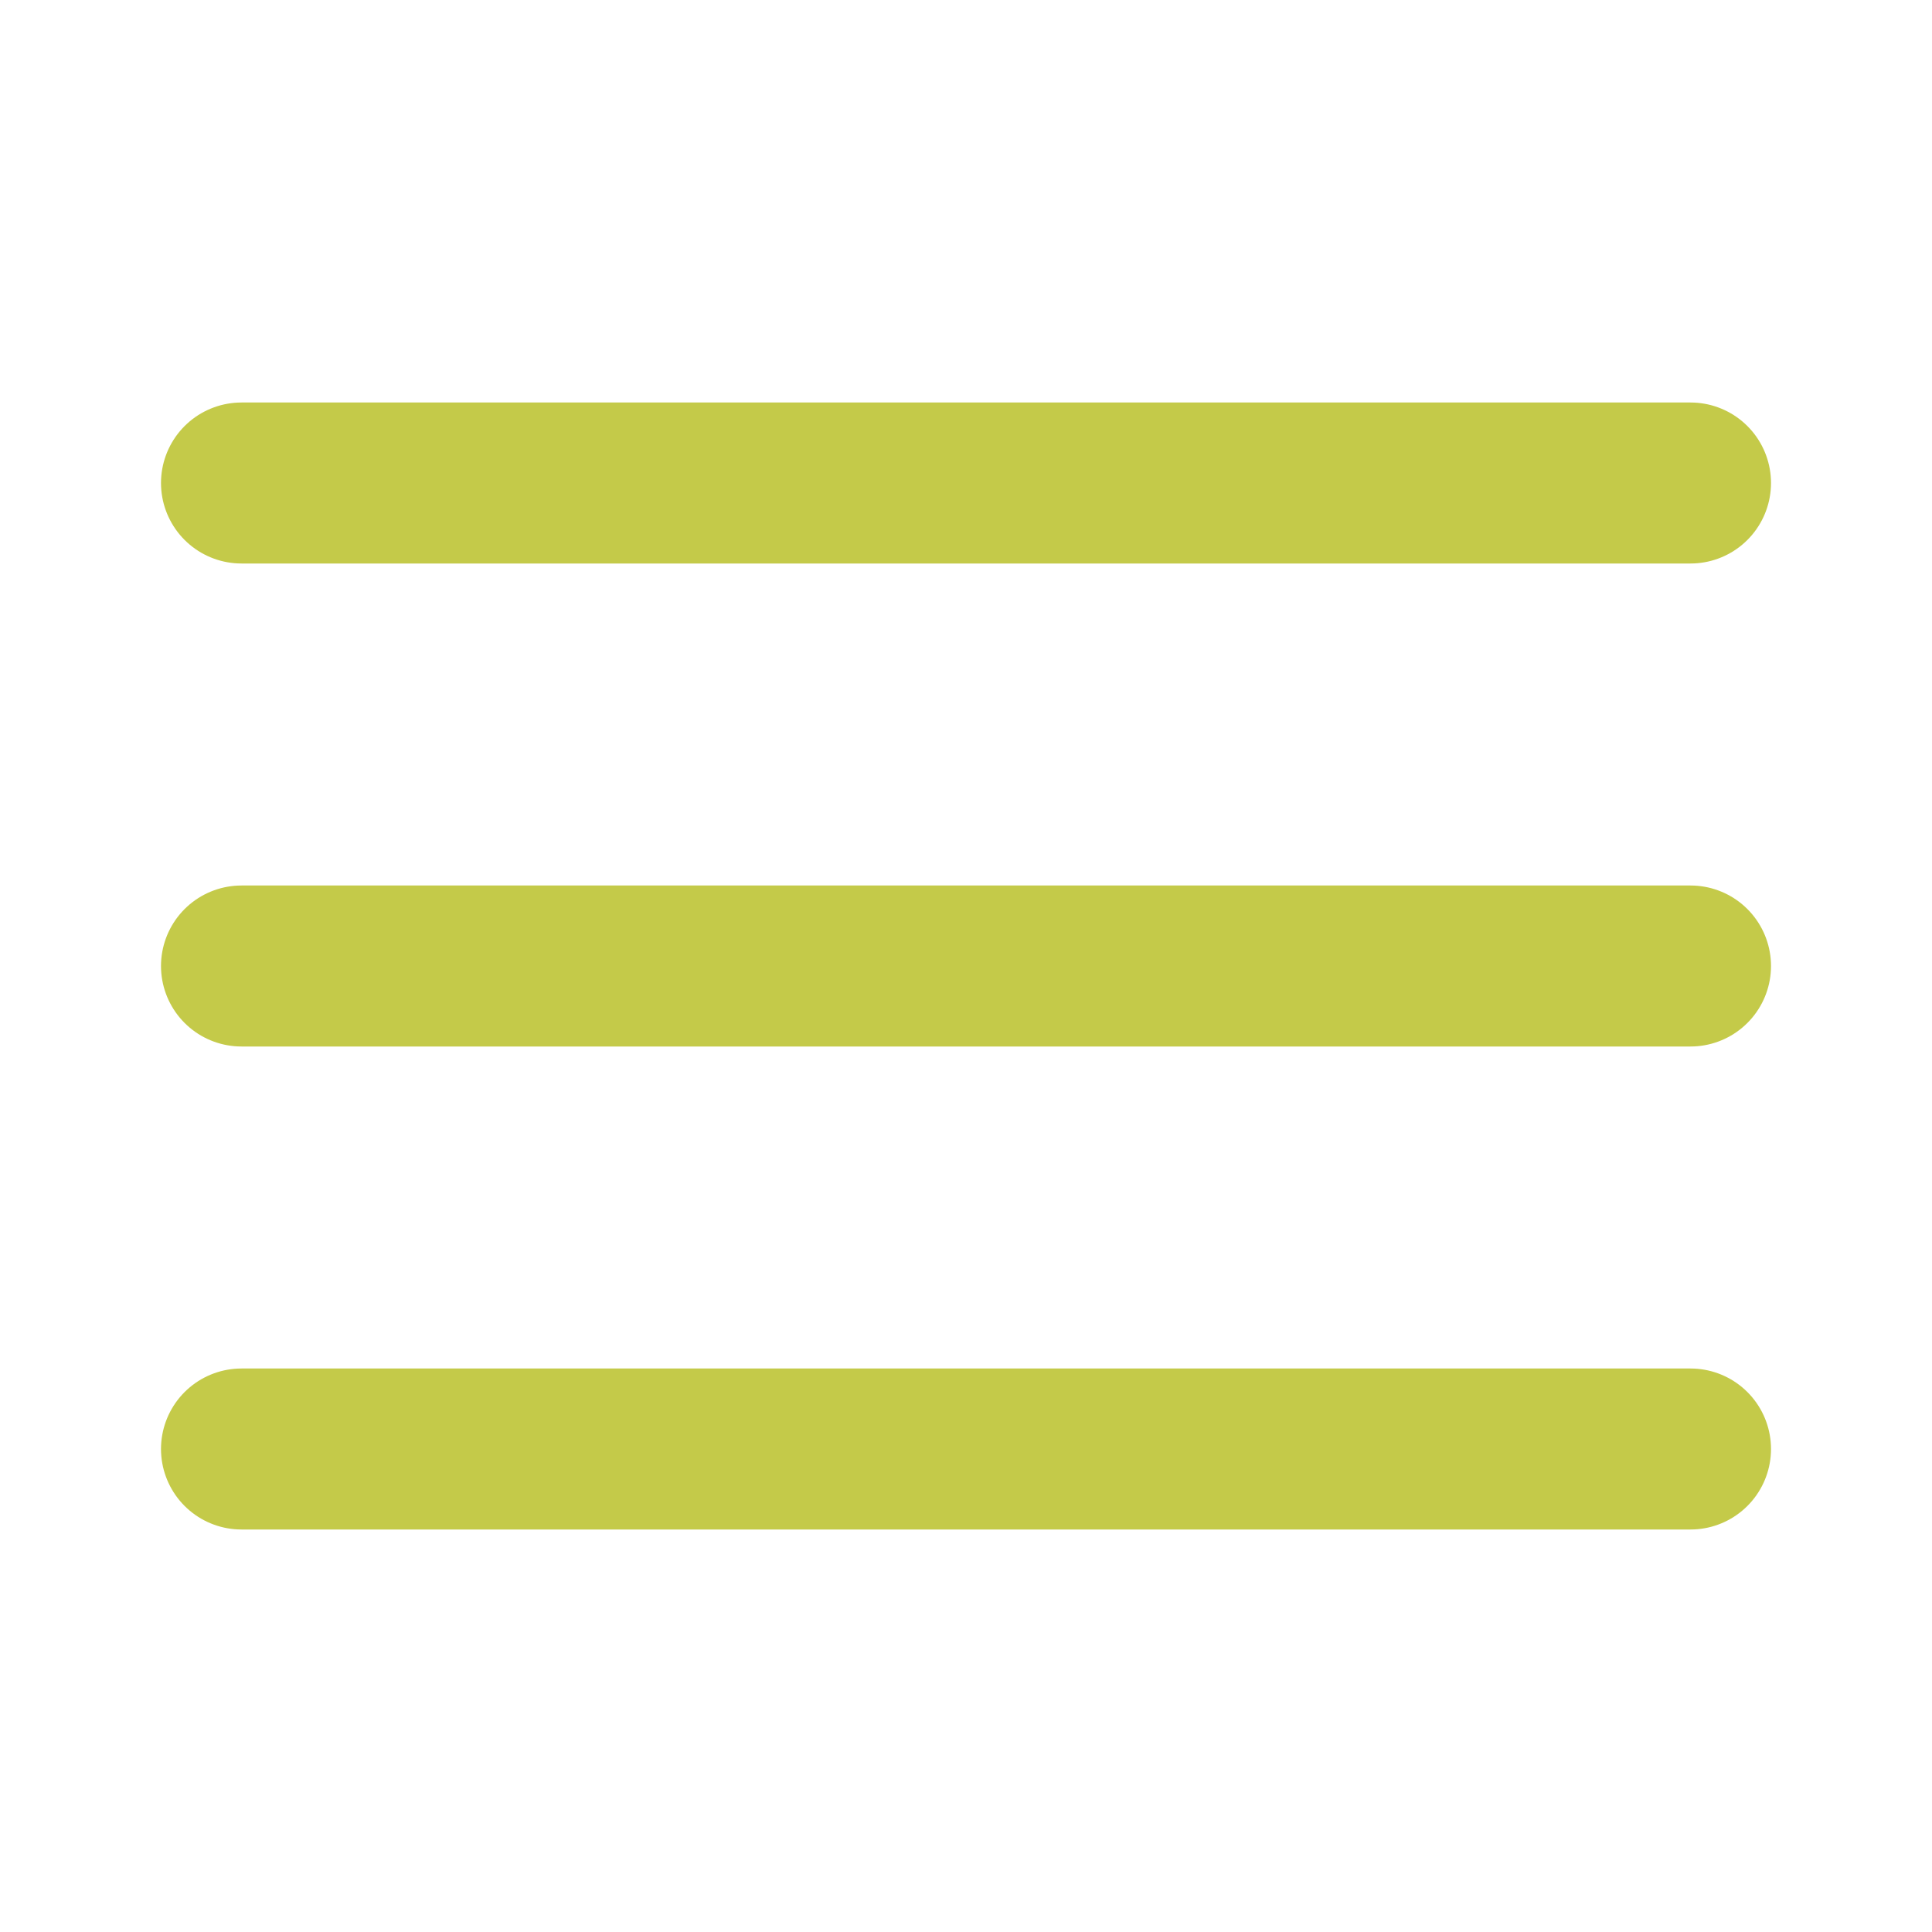
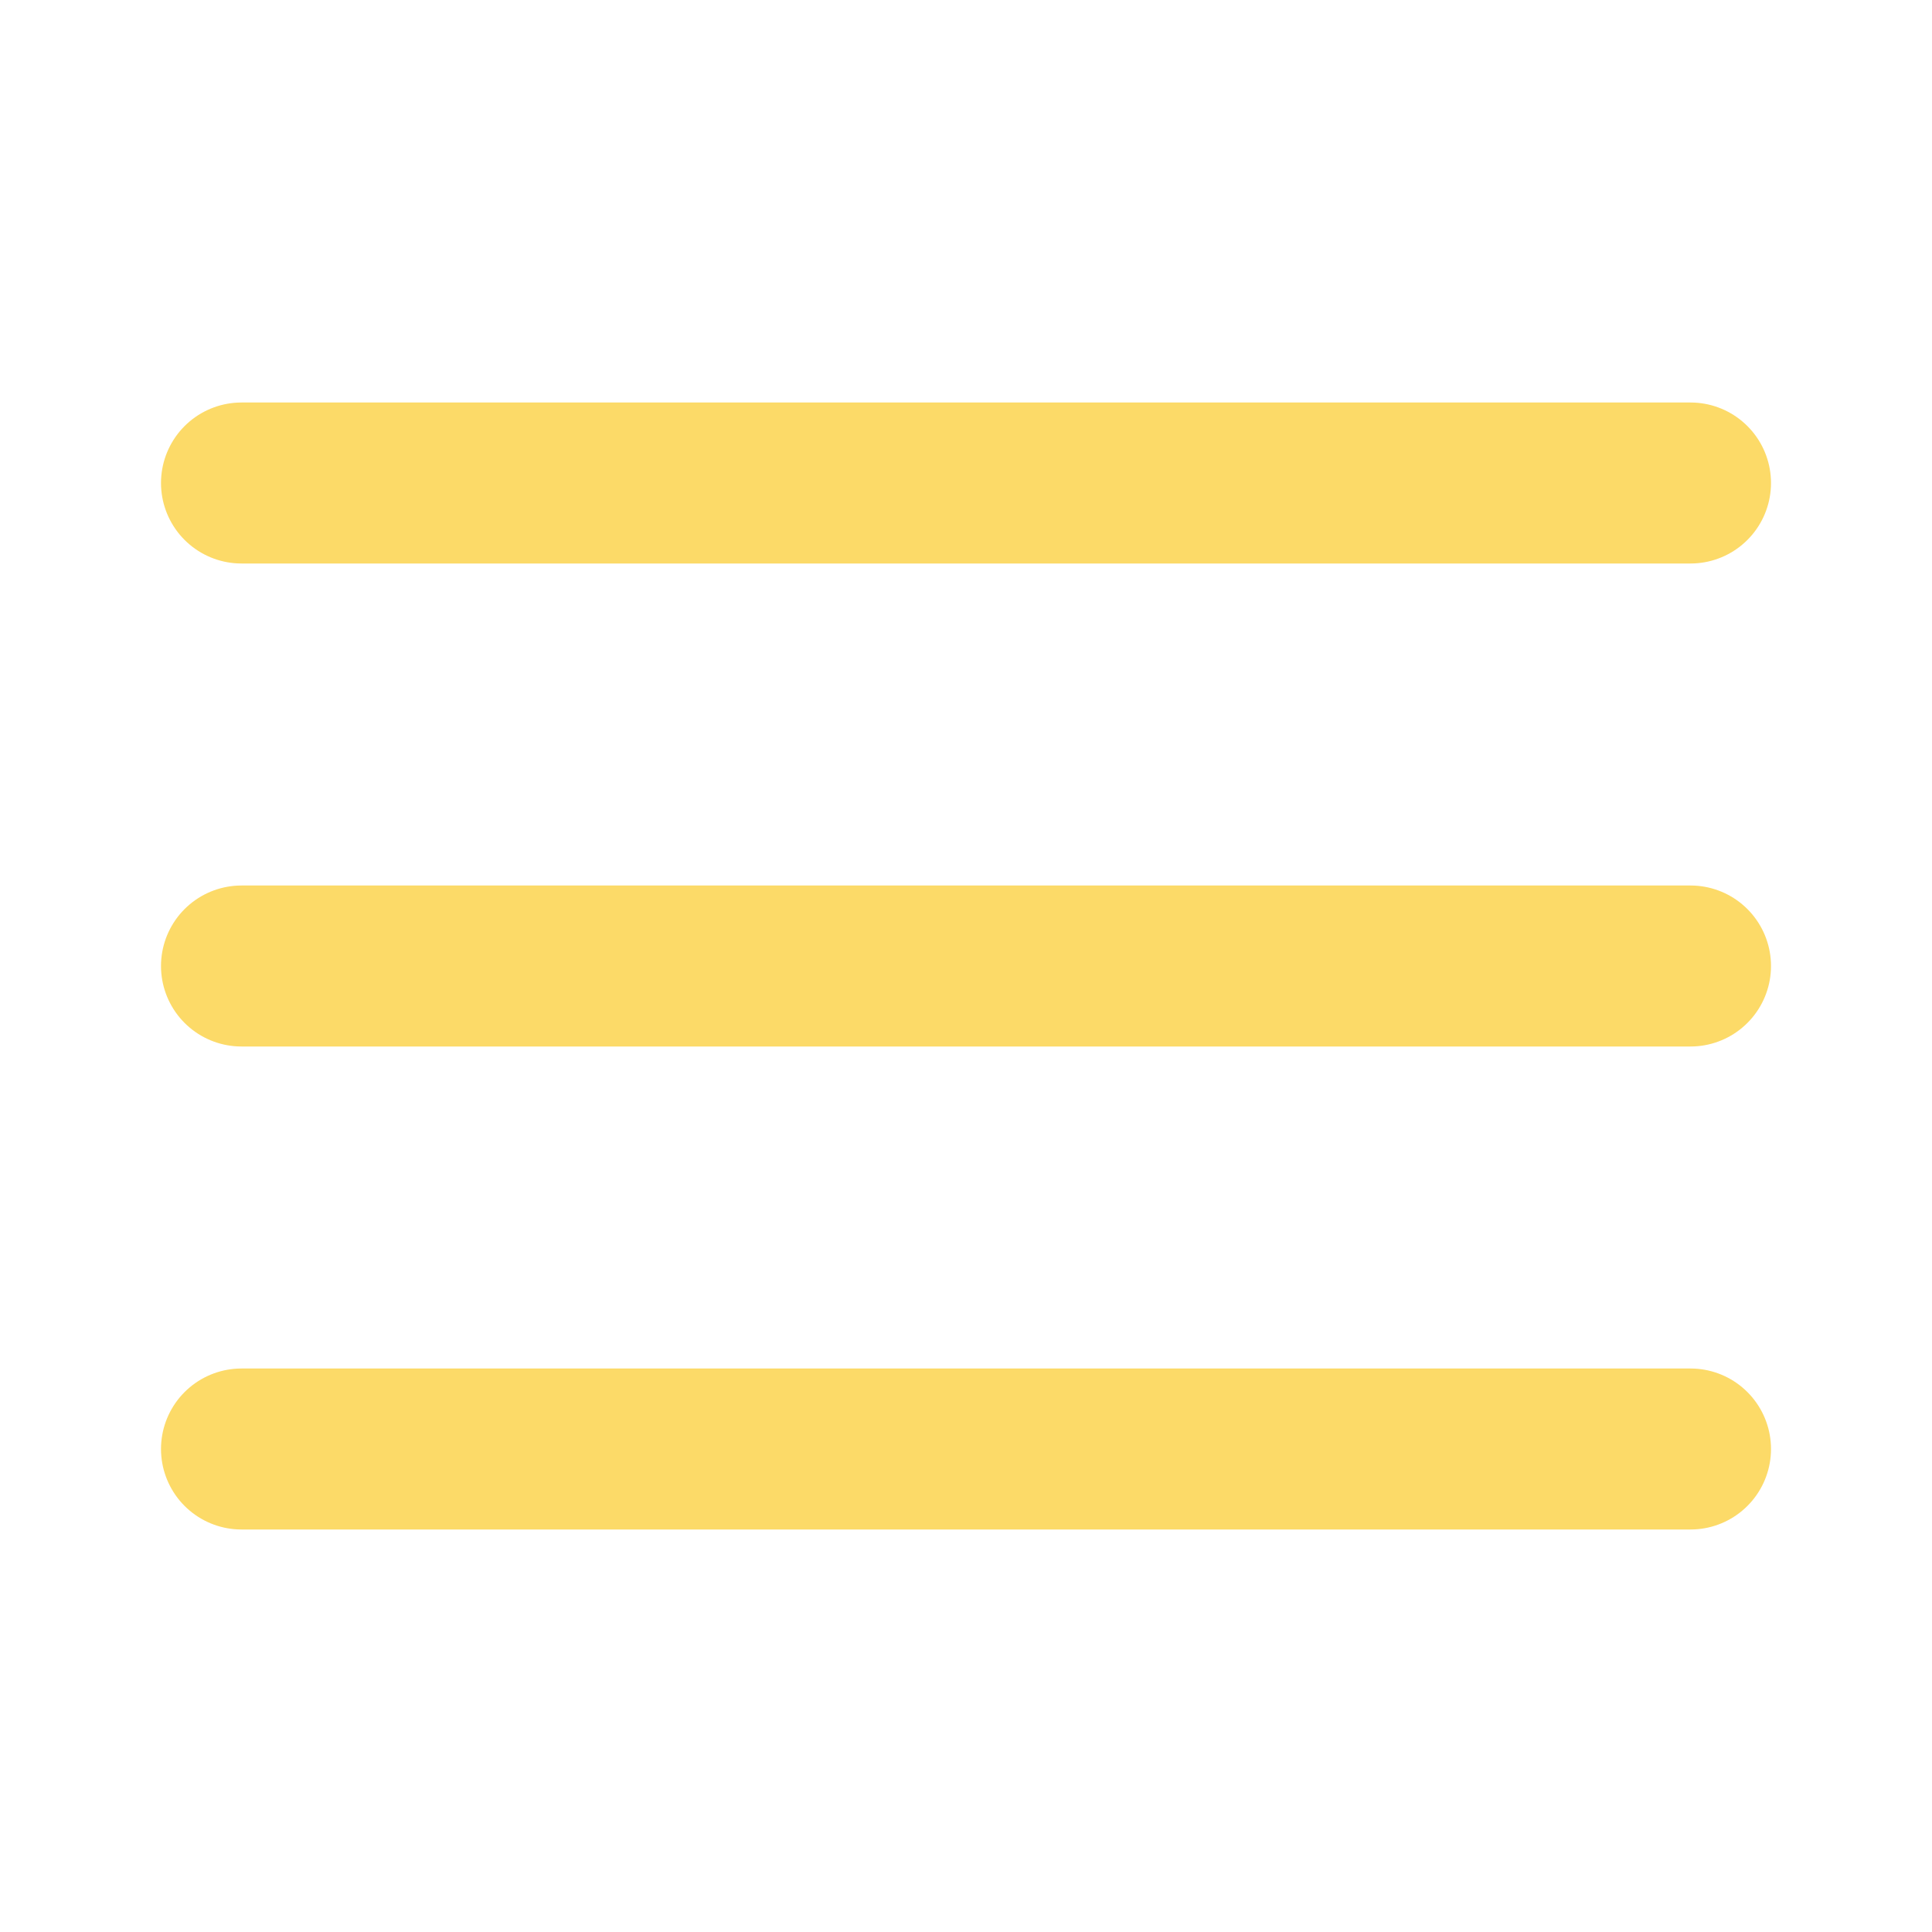
<svg xmlns="http://www.w3.org/2000/svg" width="20" height="20" viewBox="0 0 24 24" fill="none">
-   <path d="M3 12H21" stroke="#C4CA49" stroke-width="2" stroke-linecap="round" stroke-linejoin="round" />
-   <path d="M3 6H21" stroke="#C4CA49" stroke-width="2" stroke-linecap="round" stroke-linejoin="round" />
-   <path d="M3 18H21" stroke="#C4CA49" stroke-width="2" stroke-linecap="round" stroke-linejoin="round" />
+   <path d="M3 12H21" stroke="#FCDA68" stroke-width="2" stroke-linecap="round" stroke-linejoin="round" />
+   <path d="M3 6H21" stroke="#FCDA68" stroke-width="2" stroke-linecap="round" stroke-linejoin="round" />
+   <path d="M3 18H21" stroke="#FCDA68" stroke-width="2" stroke-linecap="round" stroke-linejoin="round" />
</svg>
